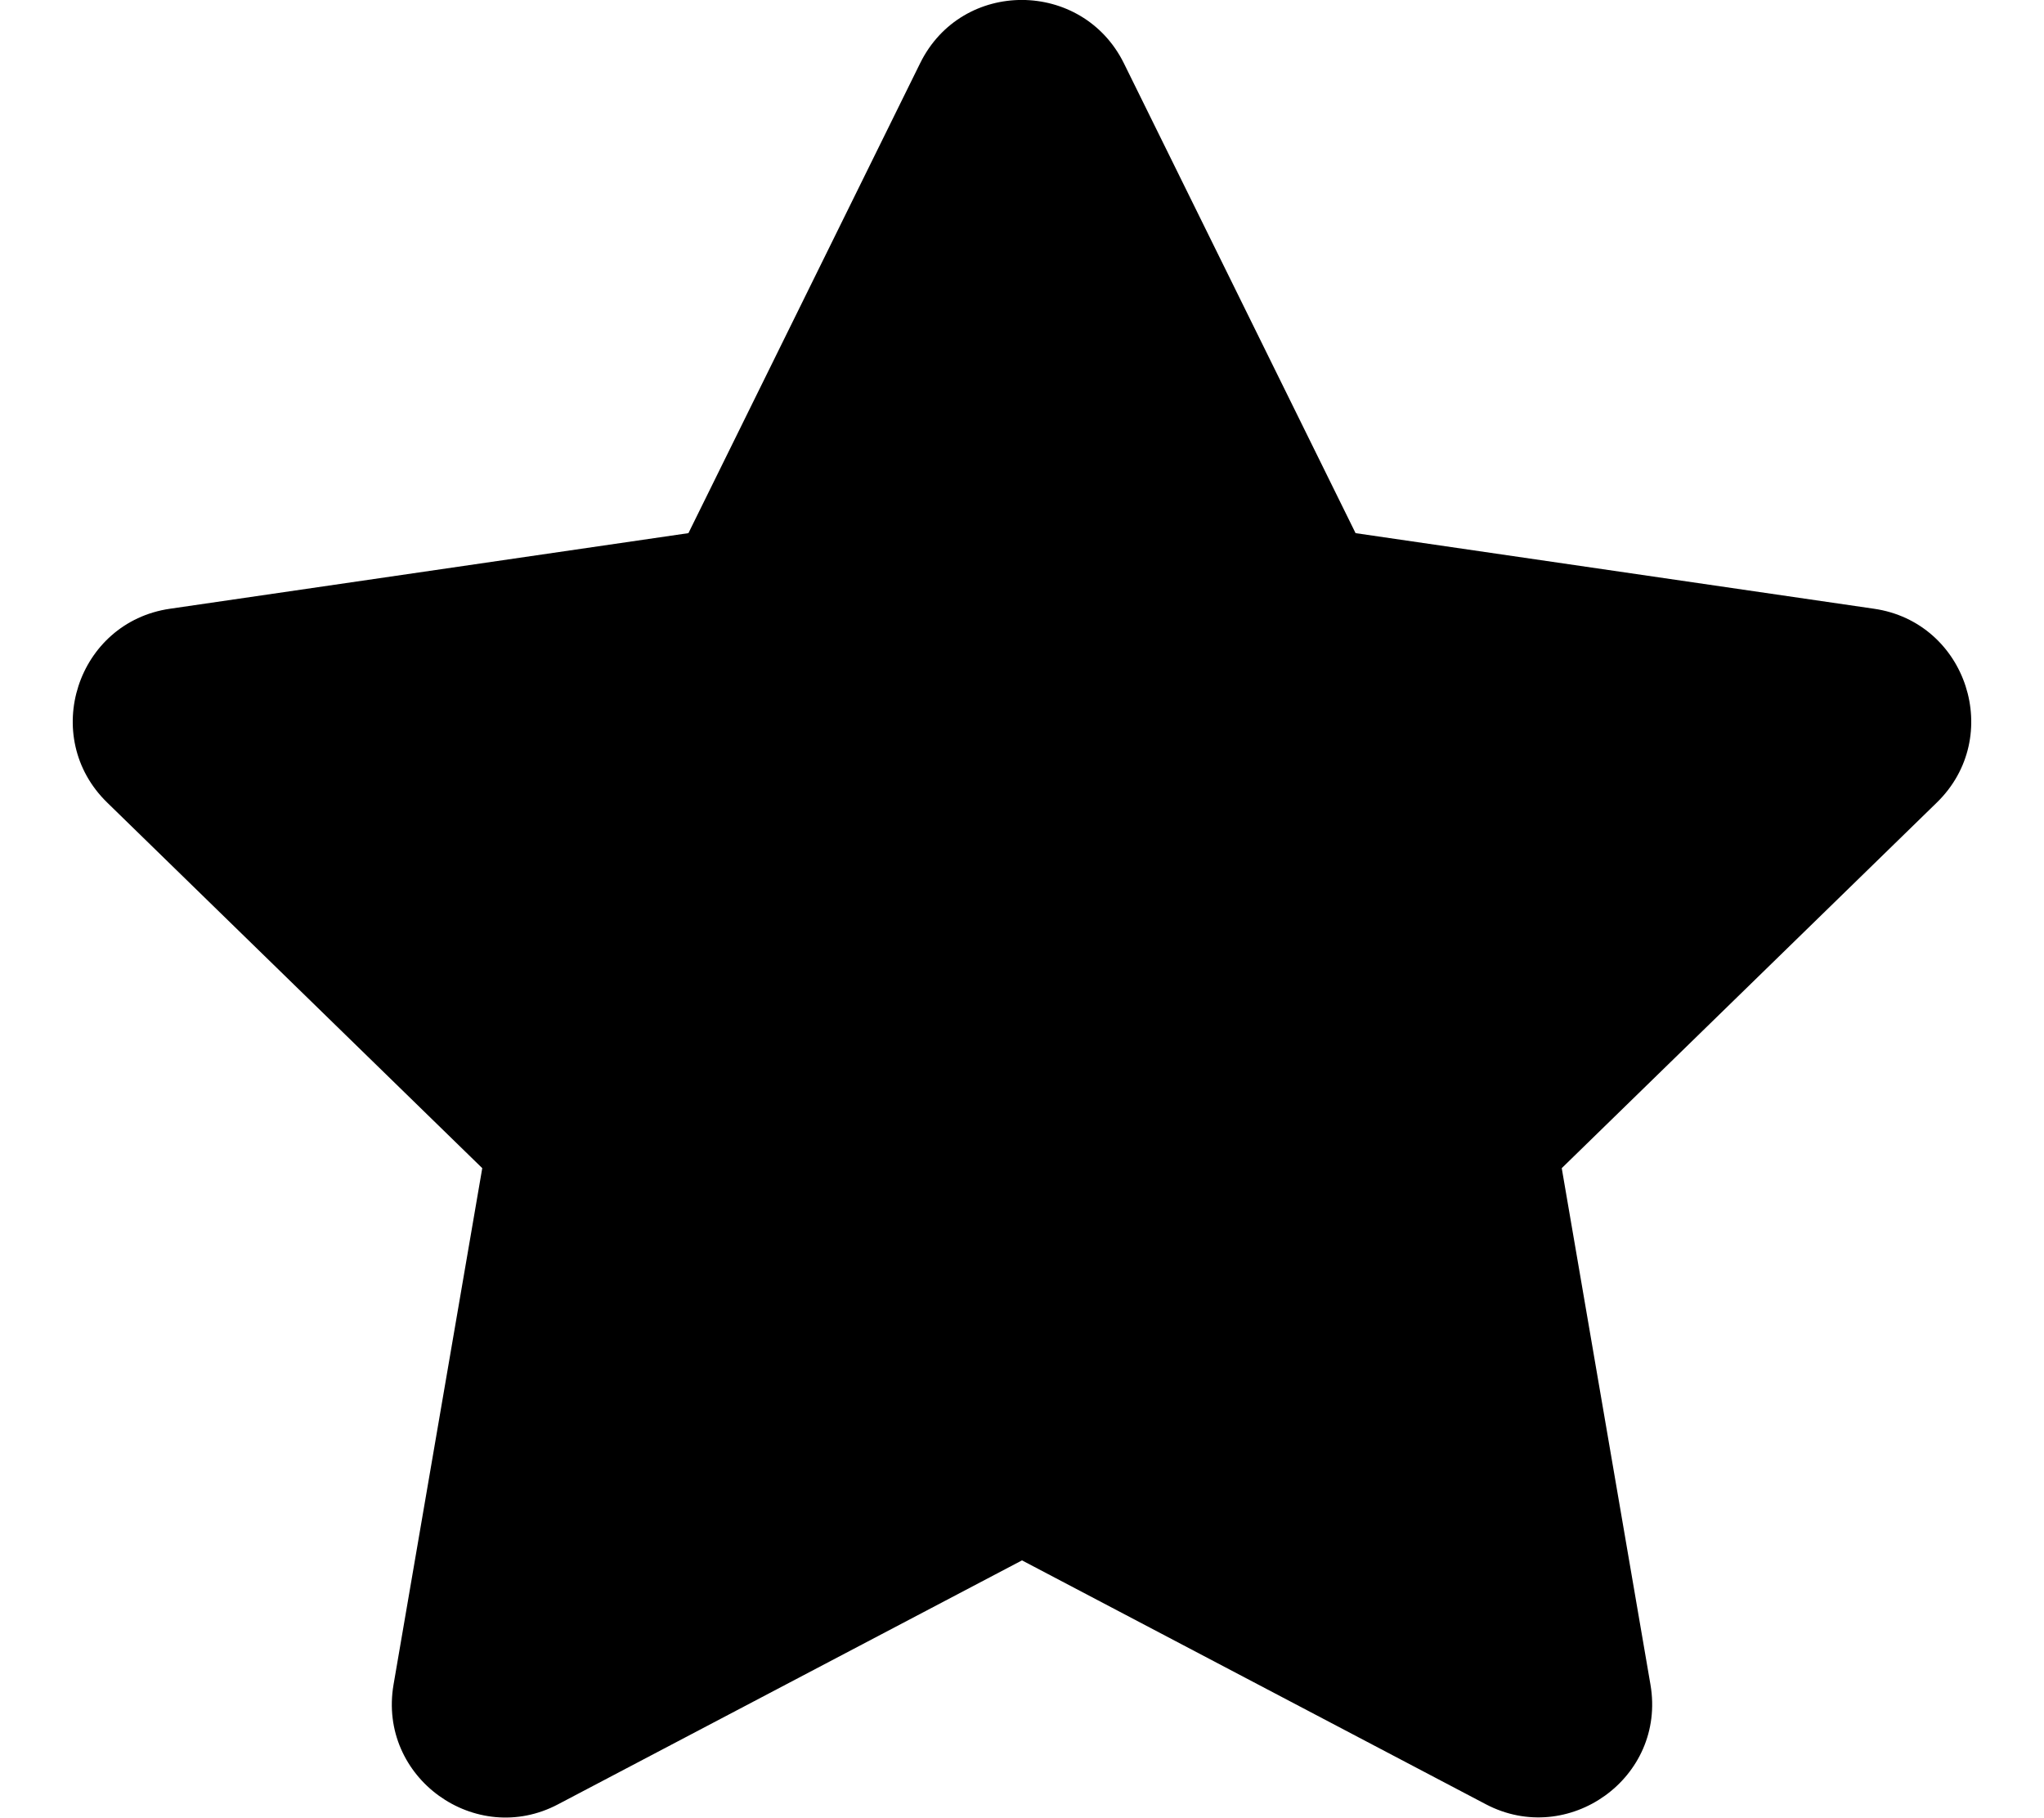
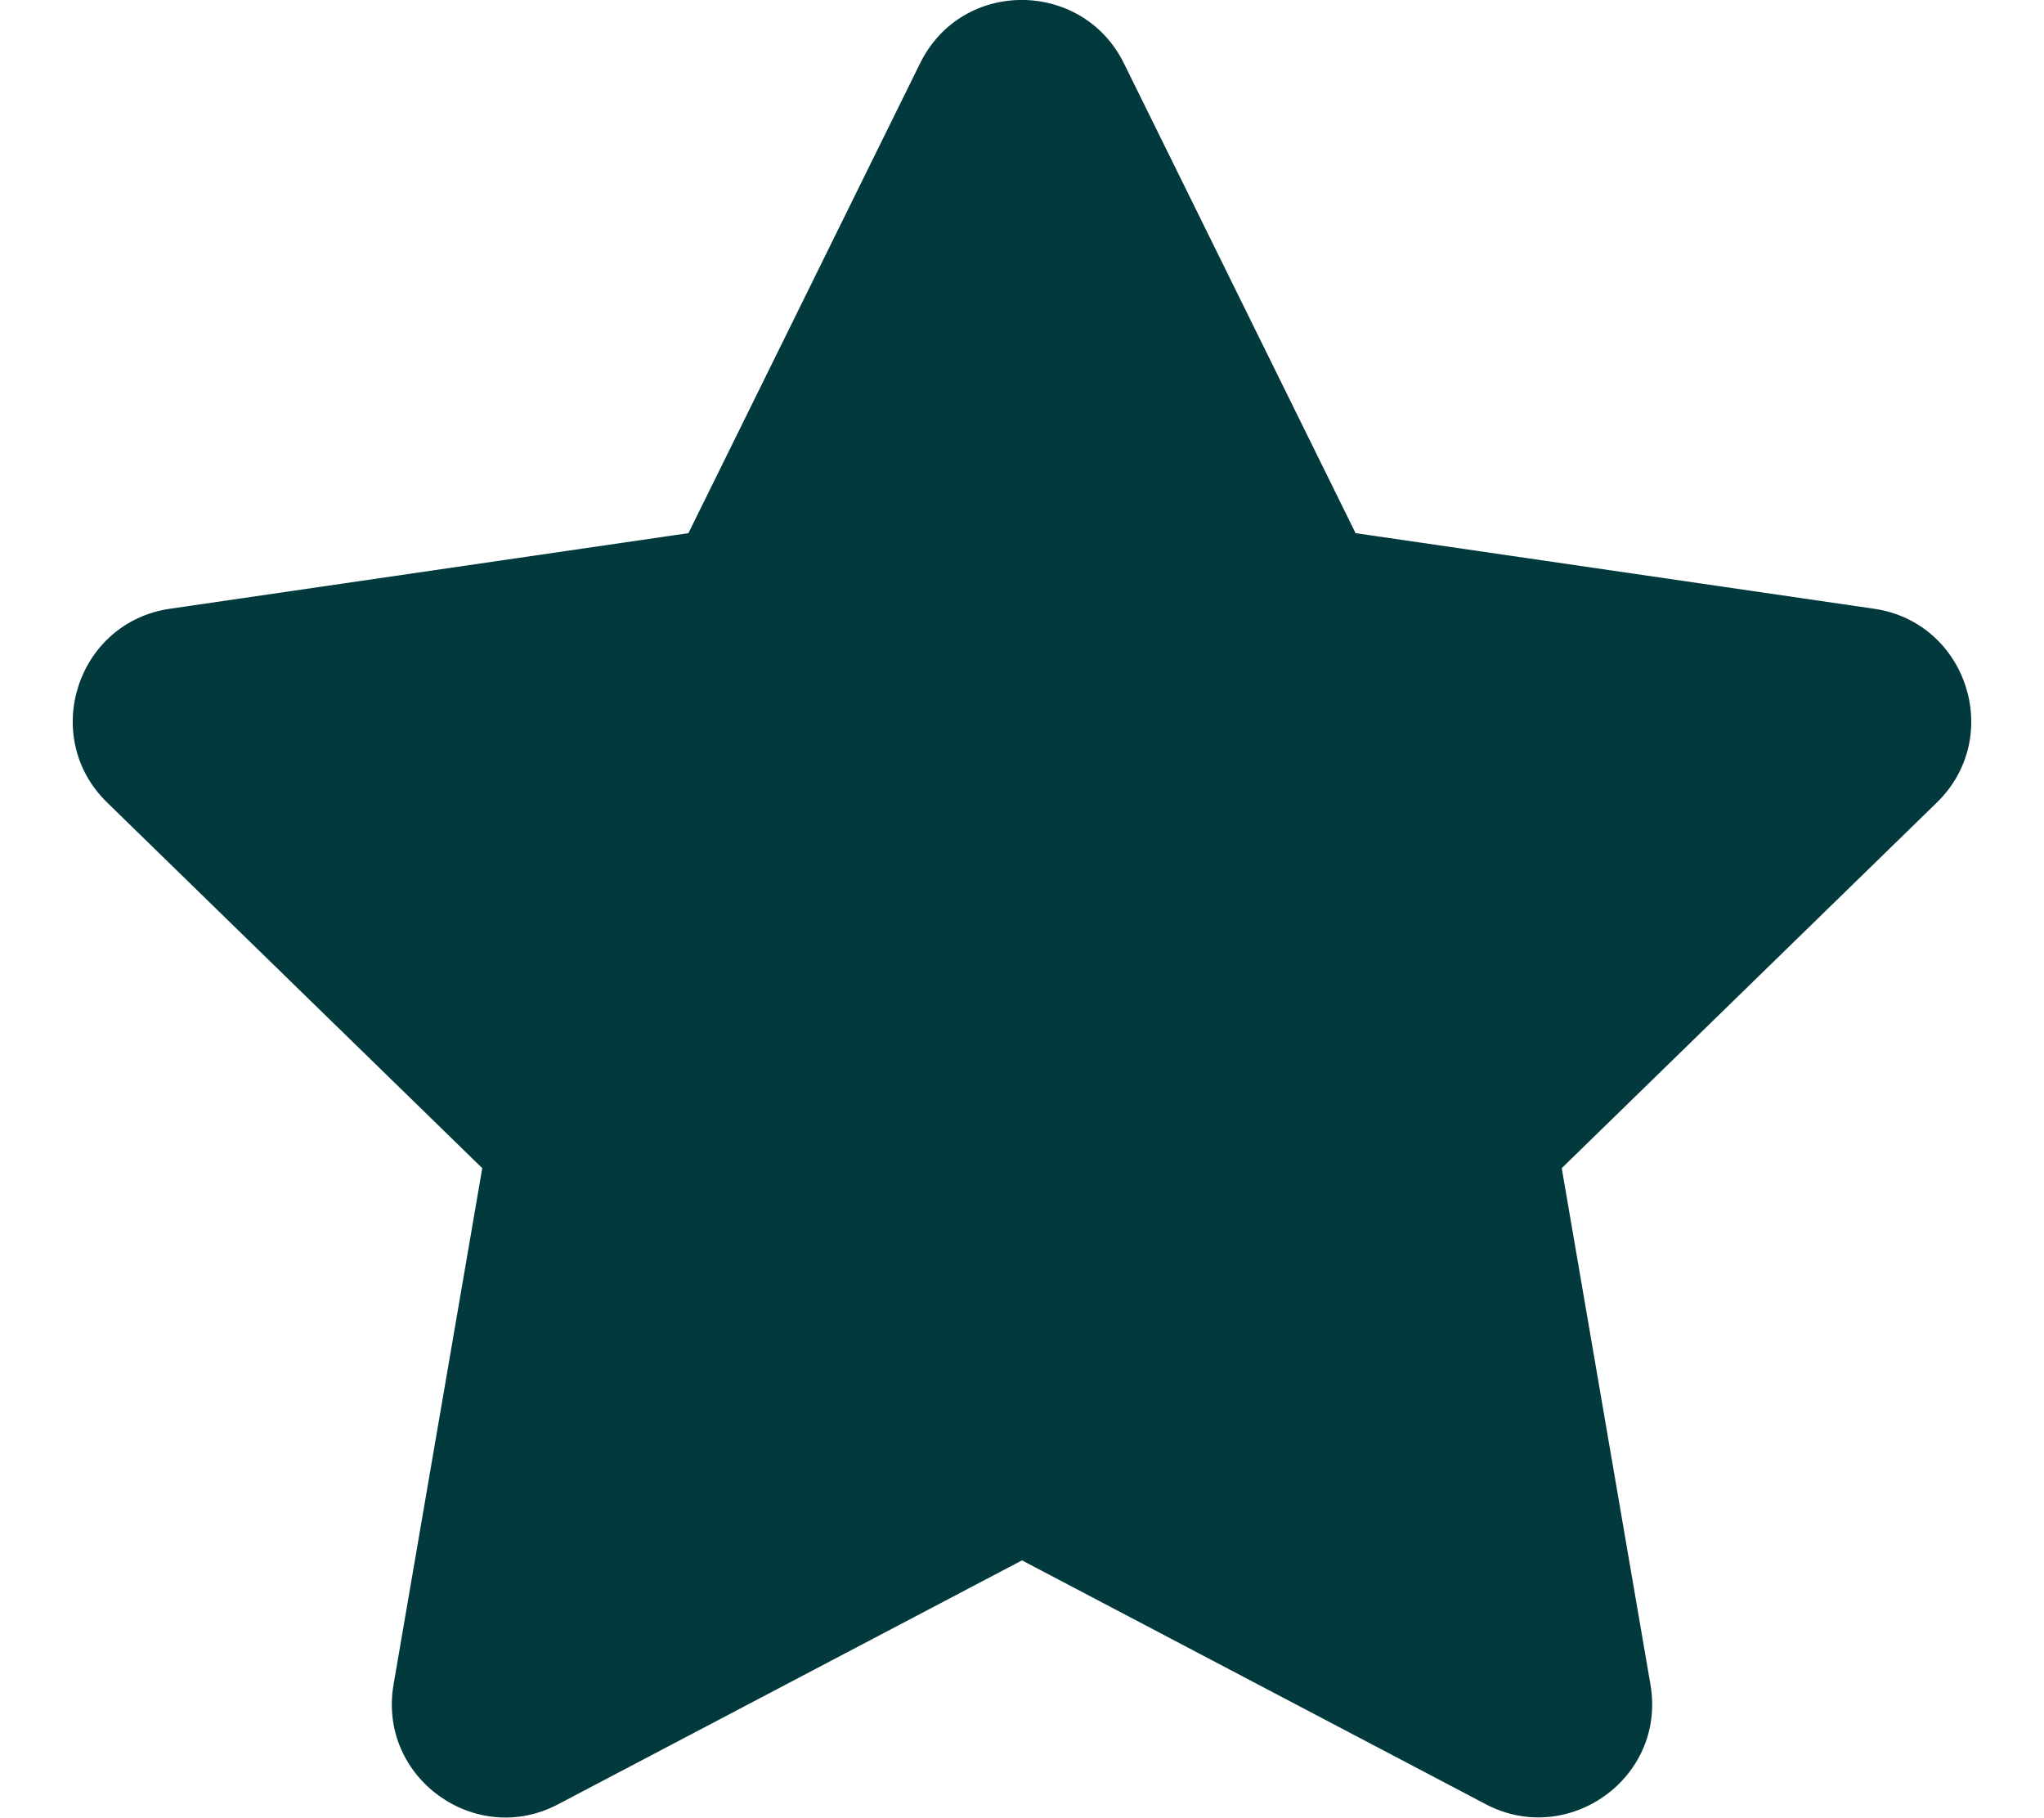
<svg xmlns="http://www.w3.org/2000/svg" aria-hidden="true" focusable="false" data-prefix="fas" data-icon="star" class="svg-inline--fa fa-star fa-w-18" role="img" viewBox="0 0 576 512">
-   <path fill="currentColor" d="M259.3 17.8L194 150.2 47.9 171.5c-26.2 3.8-36.7 36.1-17.7 54.6l105.7 103-25 145.5c-4.5 26.3 23.2 46 46.4 33.7L288 439.6l130.7 68.7c23.2 12.2 50.9-7.4 46.4-33.7l-25-145.5 105.7-103c19-18.5 8.5-50.8-17.7-54.6L382 150.2 316.7 17.8c-11.7-23.6-45.6-23.9-57.4 0z" />
+   <path fill="#01393c" d="M259.3 17.8L194 150.2 47.9 171.5c-26.2 3.8-36.7 36.1-17.7 54.6l105.7 103-25 145.5c-4.5 26.3 23.2 46 46.4 33.7L288 439.6l130.7 68.7c23.2 12.2 50.9-7.4 46.4-33.7l-25-145.5 105.7-103c19-18.5 8.5-50.8-17.7-54.6L382 150.2 316.7 17.8c-11.7-23.6-45.6-23.9-57.4 0z" />
</svg>
